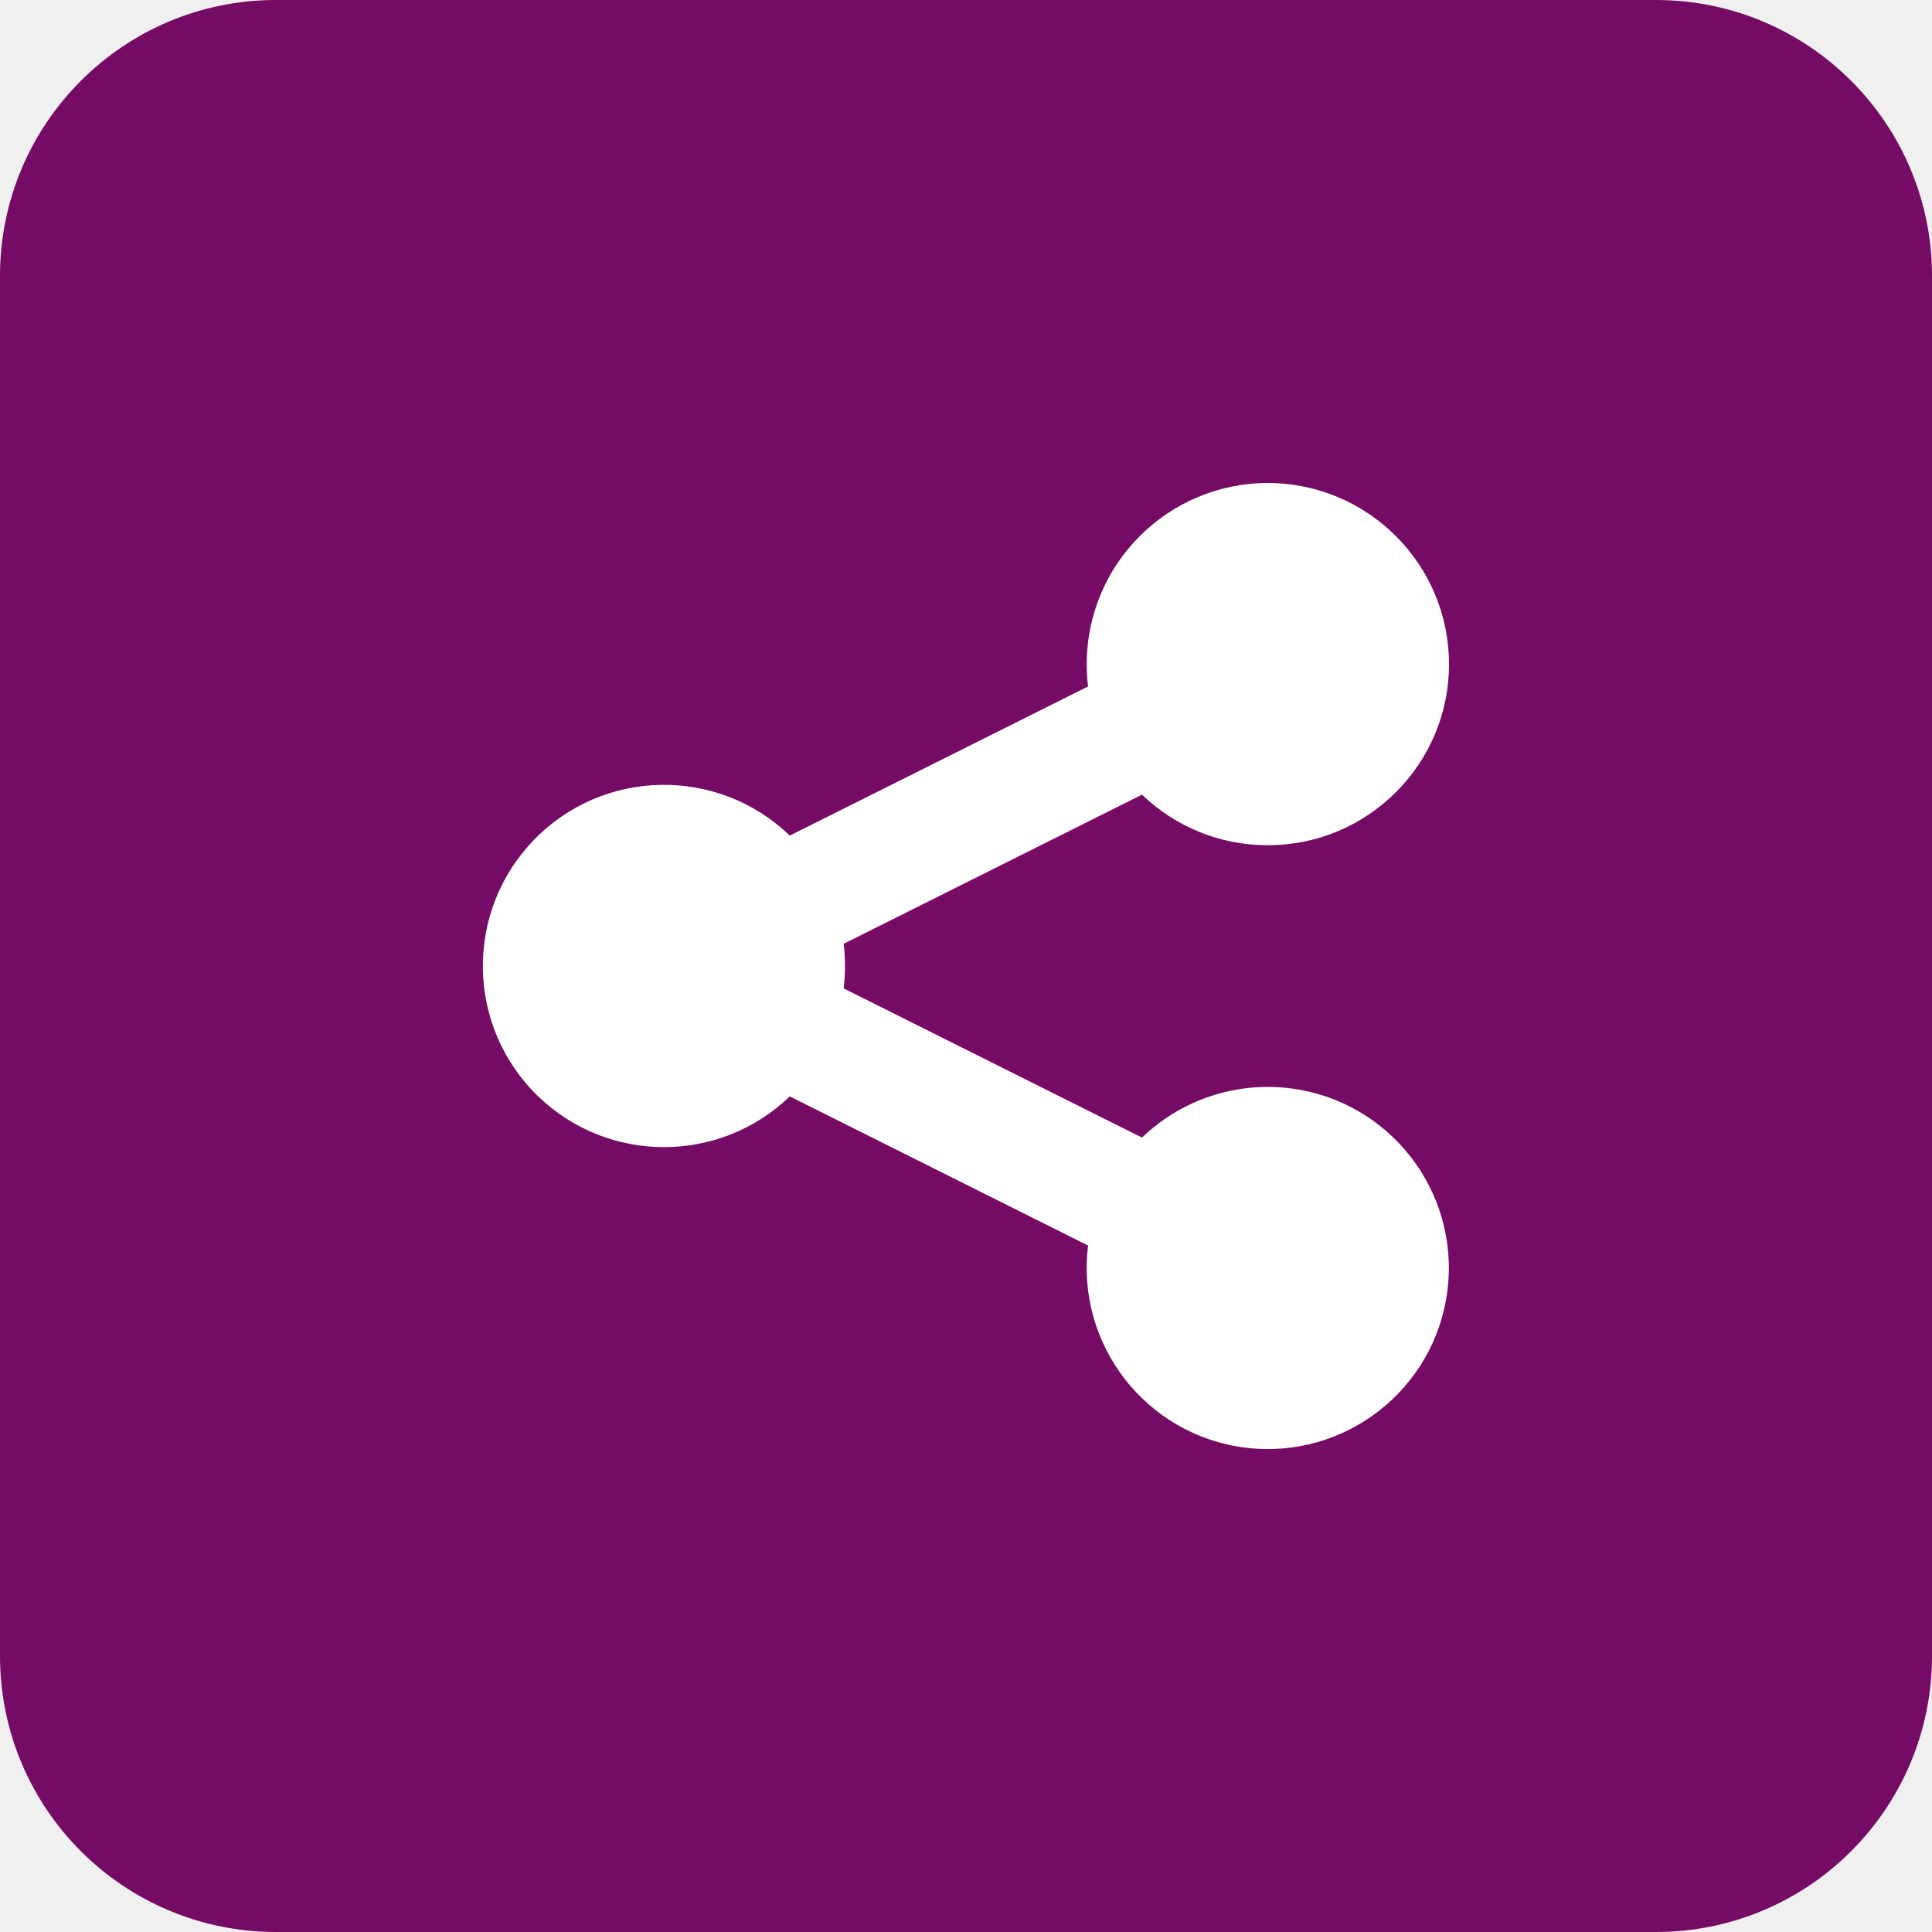
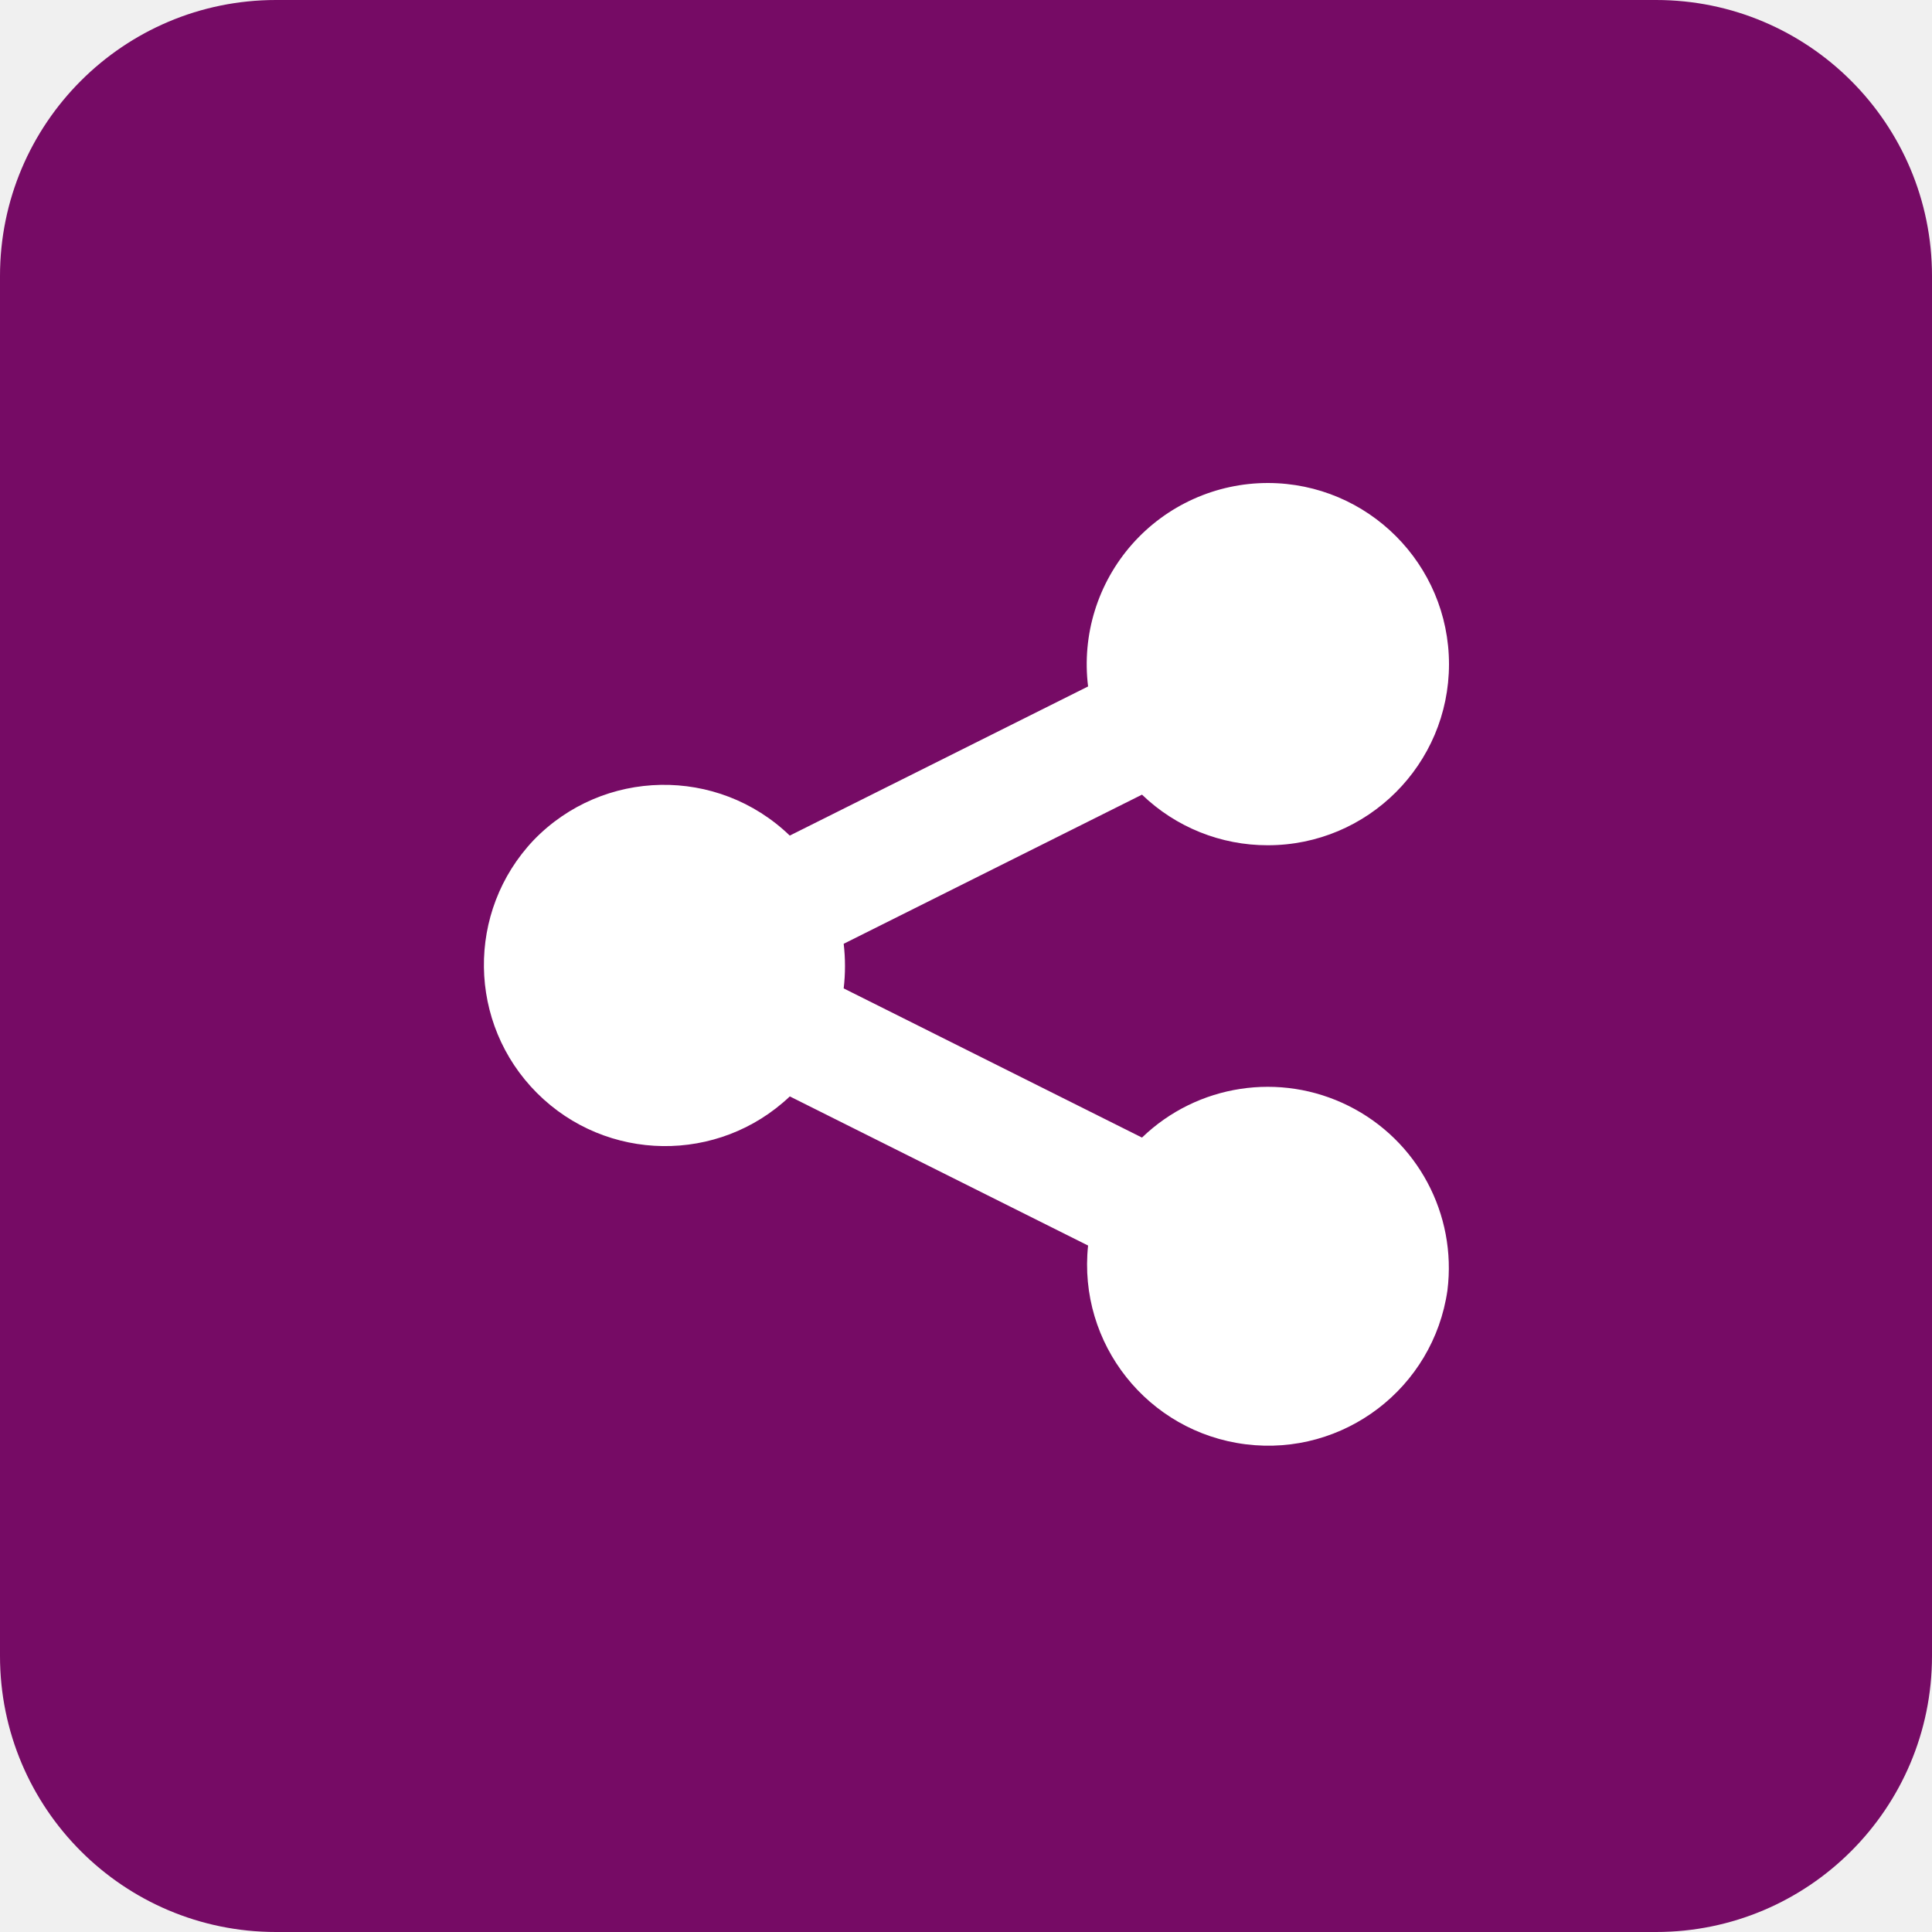
- <svg xmlns="http://www.w3.org/2000/svg" width="42" height="42" viewBox="0 0 42 42" fill="none">
+ <svg xmlns="http://www.w3.org/2000/svg" width="42" height="42" fill="none" role="img" aria-hidden="true" focusable="false">
  <g clip-path="url(#clip0_765_890)">
-     <path d="M42.42 -0.42H-0.42V42.42H42.42V-0.42Z" fill="#760B65" />
-     <path d="M27.56 18.375C29.736 18.375 31.5 16.611 31.5 14.44C31.5 12.264 29.736 10.504 27.564 10.5C25.389 10.5 23.625 12.264 23.625 14.435C23.625 14.599 23.633 14.759 23.654 14.923L17.169 18.165C15.603 16.657 13.112 16.699 11.6 18.266C10.092 19.832 10.134 22.323 11.701 23.835C13.226 25.305 15.641 25.305 17.169 23.835L23.654 27.077C23.386 29.236 24.919 31.202 27.073 31.471C29.232 31.739 31.198 30.206 31.466 28.052C31.735 25.893 30.202 23.927 28.047 23.659C26.867 23.512 25.683 23.906 24.826 24.73L18.341 21.487C18.379 21.164 18.379 20.84 18.341 20.517L24.826 17.275C25.532 17.955 26.498 18.375 27.56 18.375Z" fill="white" />
+     <path d="M42.42-.42H-.42v42.84h42.84V-.42z" fill="#760B65" />
+     <path d="M27.56 18.375a3.939 3.939 0 0 0 3.94-3.935 3.942 3.942 0 0 0-3.936-3.94 3.939 3.939 0 0 0-3.91 4.423l-6.485 3.242a3.94 3.94 0 0 0-5.569.1 3.94 3.94 0 0 0 5.57 5.57l6.484 3.242a3.937 3.937 0 0 0 7.812.975 3.937 3.937 0 0 0-6.64-3.322l-6.485-3.243a4.164 4.164 0 0 0 0-.97l6.485-3.242a3.93 3.93 0 0 0 2.734 1.1z" fill="#fff" />
  </g>
  <defs>
    <clipPath id="clip0_765_890">
-       <rect width="42" height="42" rx="6" fill="white" />
+       <rect width="42" height="42" rx="6" fill="#fff" />
    </clipPath>
  </defs>
</svg>
